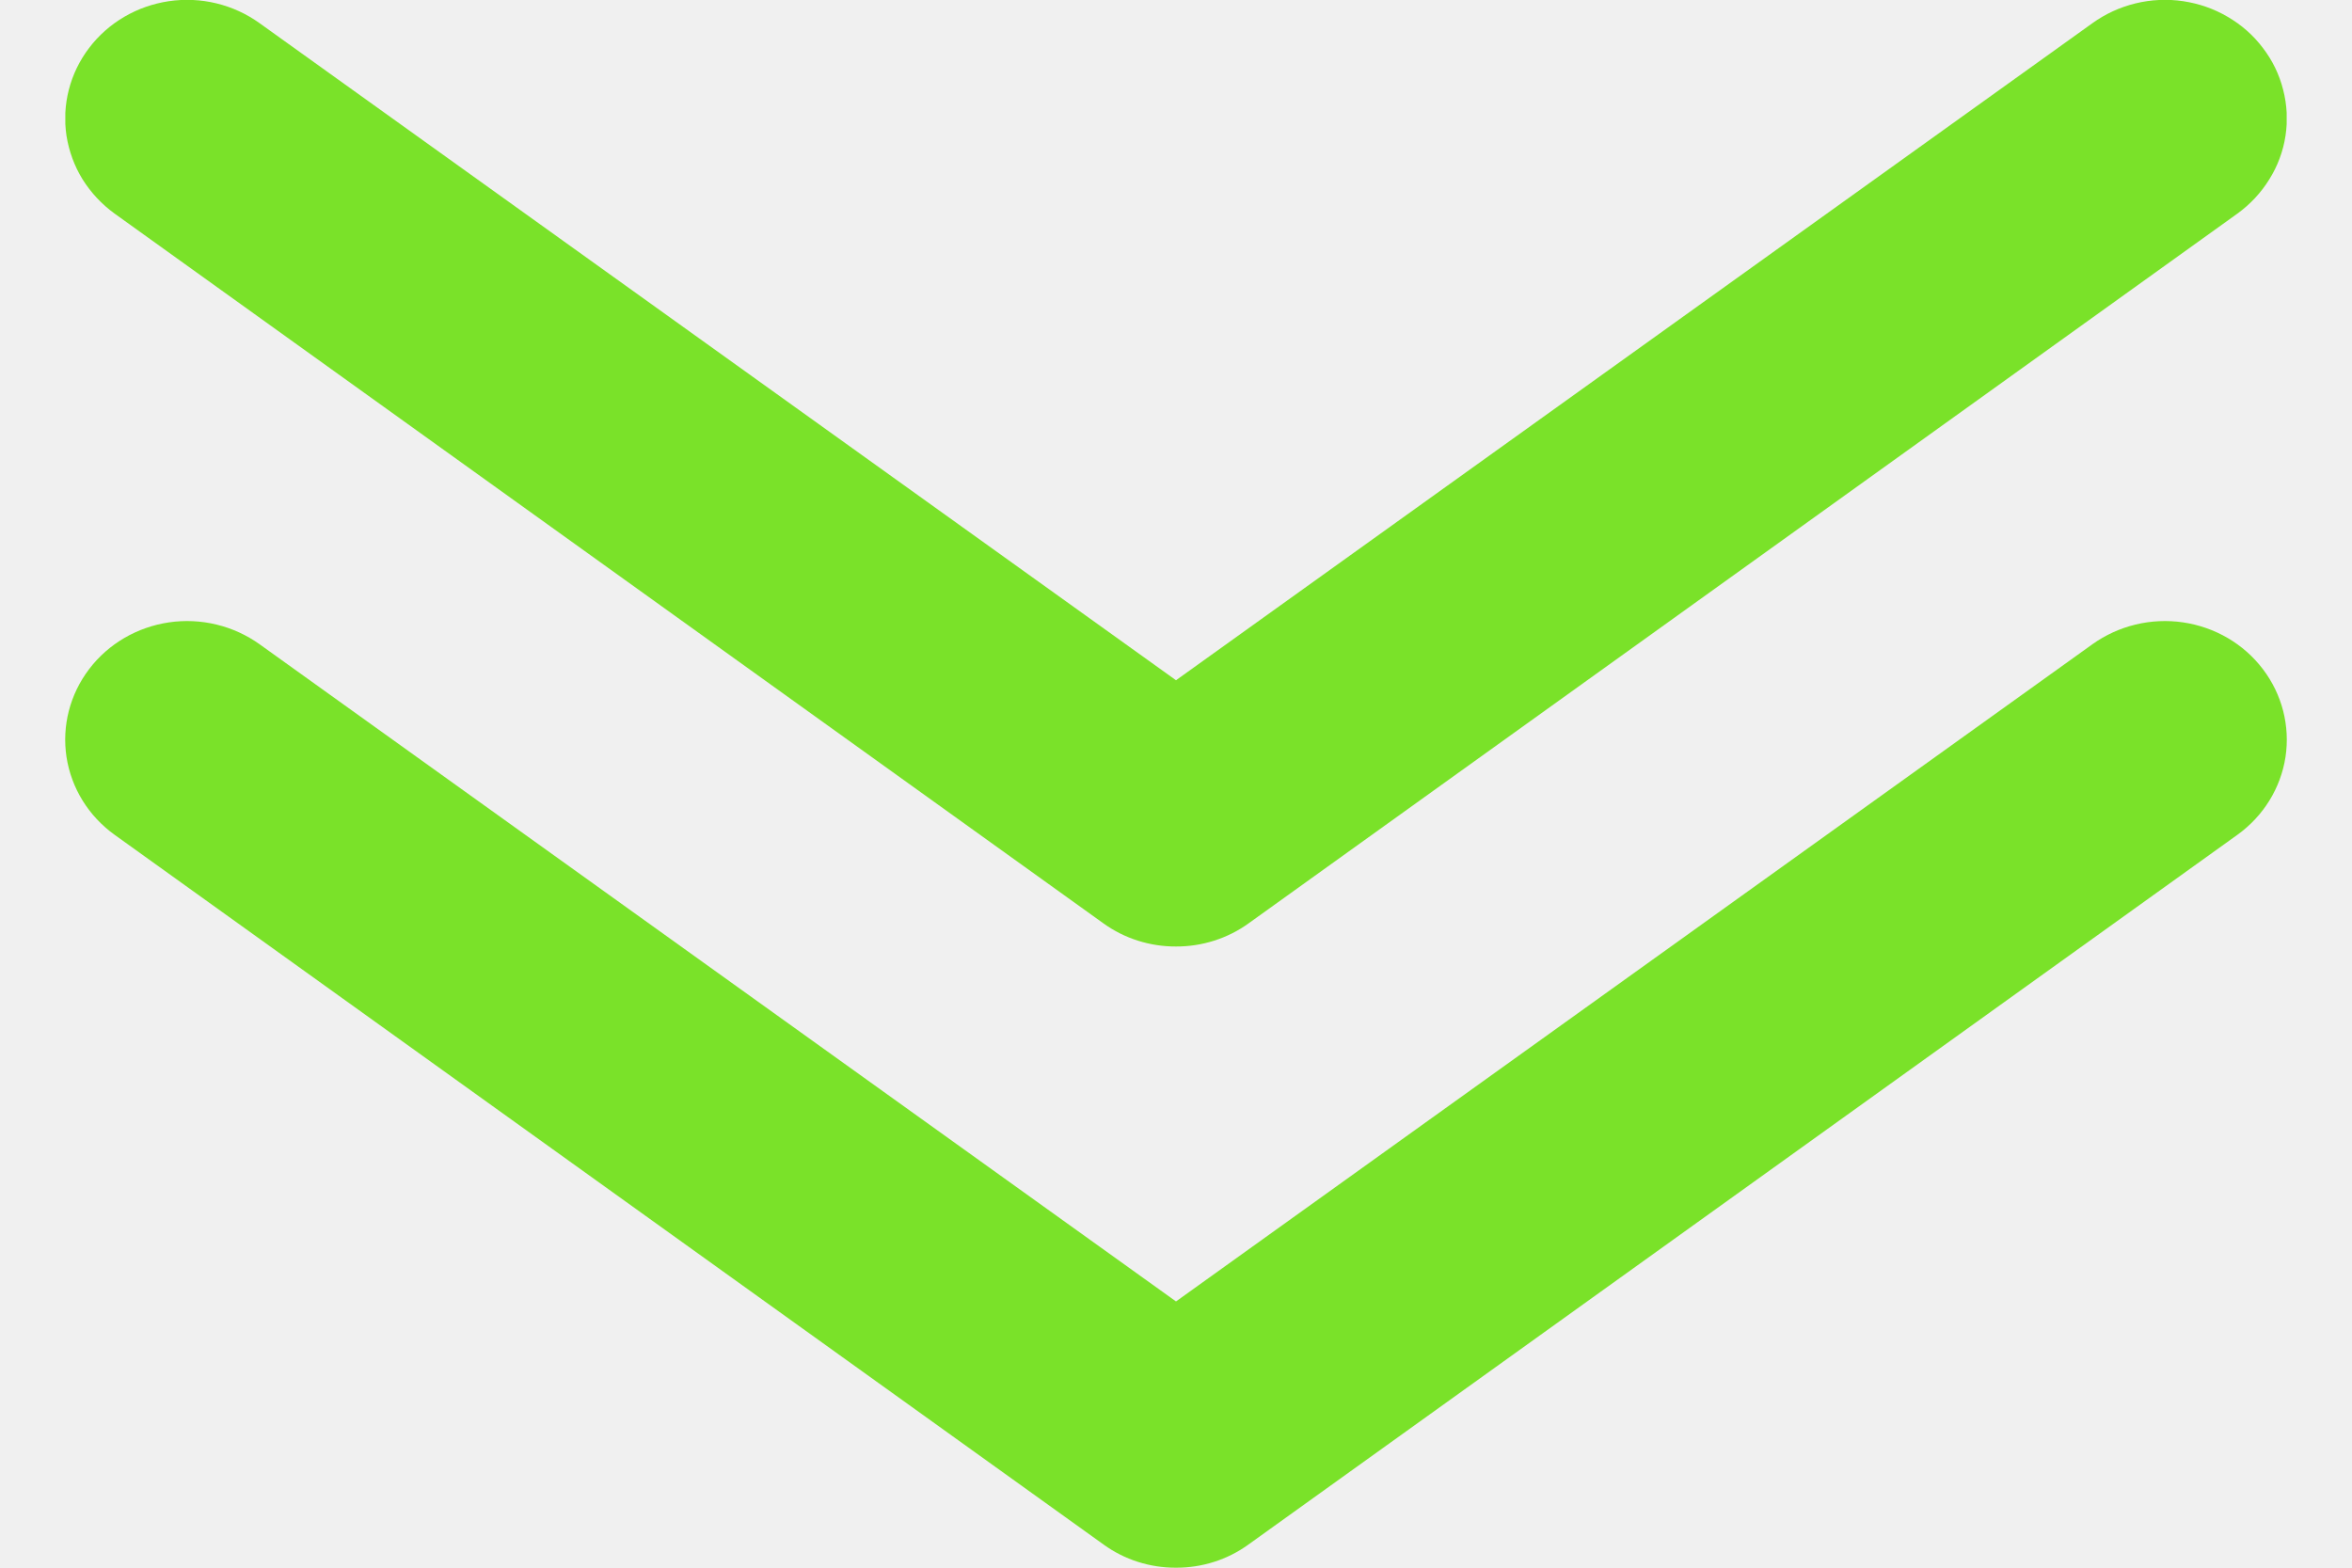
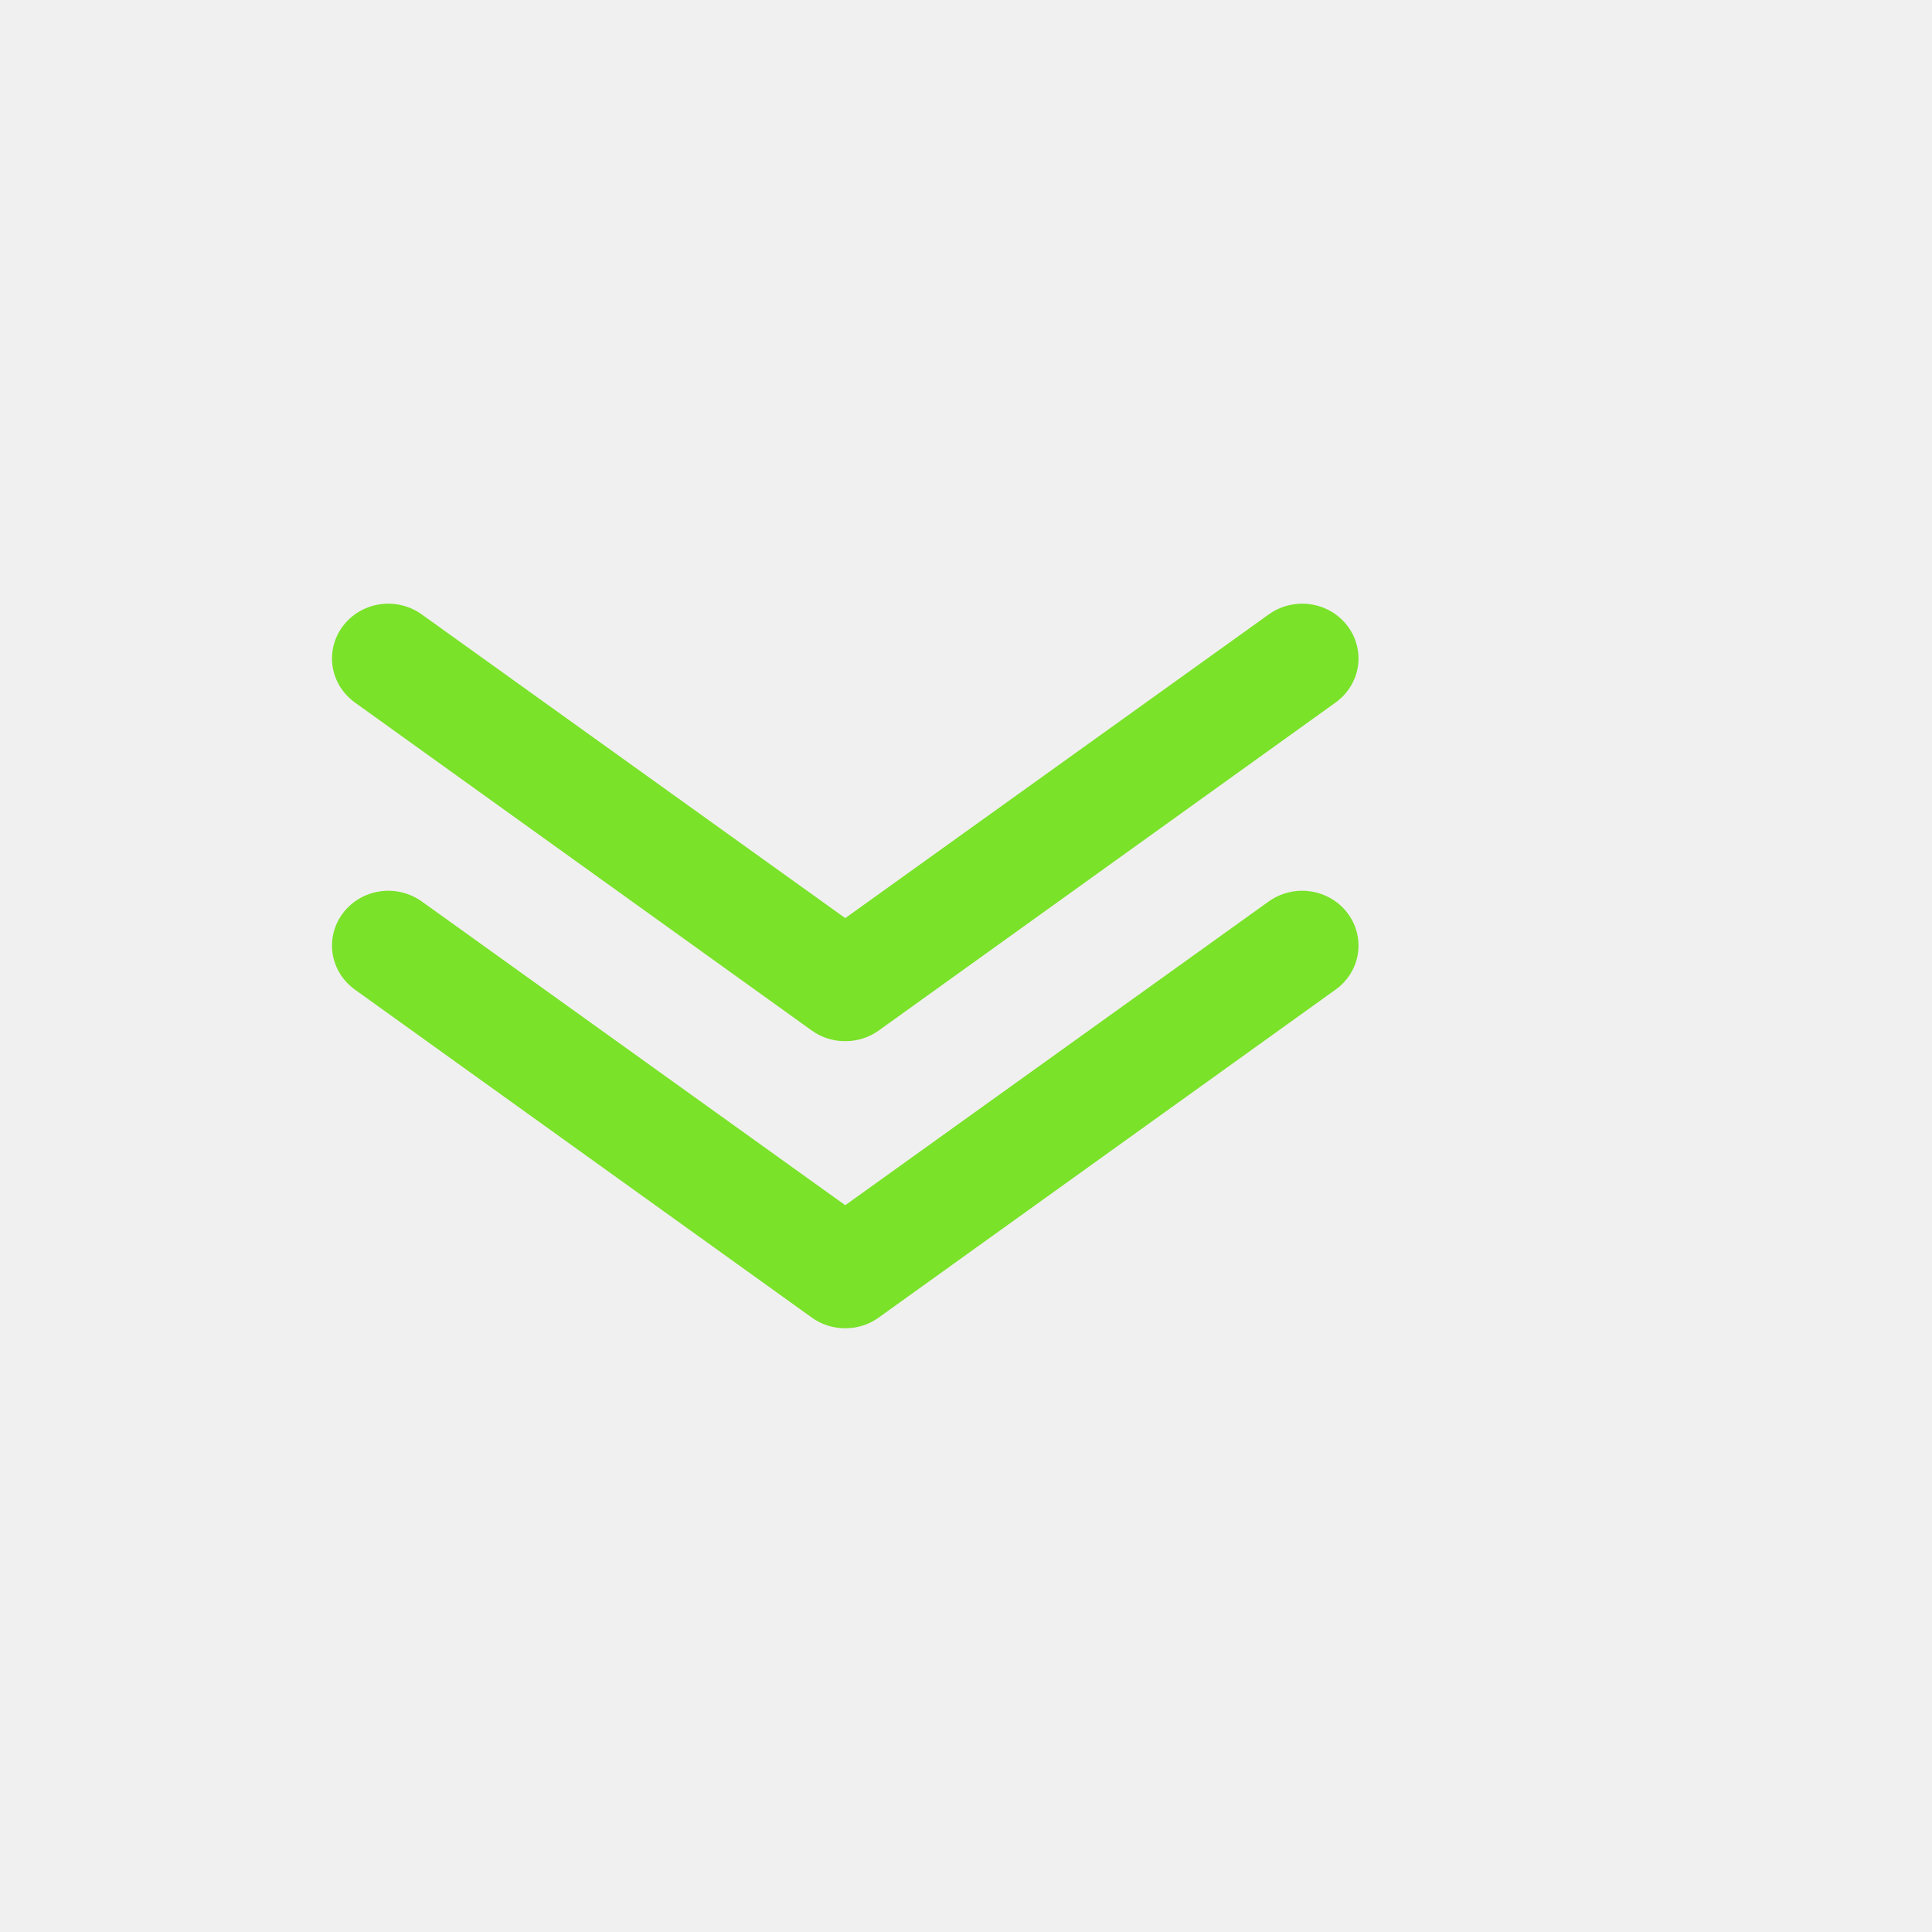
- <svg xmlns="http://www.w3.org/2000/svg" width="18" height="12" viewBox="0 0 18 12" fill="none">
+ <svg xmlns="http://www.w3.org/2000/svg" width="32" height="32" viewBox="-5 0 32 12" fill="none">
  <g clip-path="url(#clip0_75609_16171)">
    <path d="M9 7.245C8.801 7.246 8.606 7.184 8.446 7.069L0.877 1.635C0.779 1.564 0.696 1.475 0.632 1.373C0.569 1.271 0.528 1.158 0.509 1.04C0.473 0.802 0.535 0.56 0.682 0.367C0.829 0.173 1.049 0.045 1.293 0.009C1.538 -0.027 1.787 0.034 1.986 0.177L9 5.207L16.014 0.177C16.113 0.106 16.224 0.055 16.343 0.026C16.462 -0.003 16.586 -0.009 16.707 0.009C16.828 0.027 16.944 0.067 17.049 0.129C17.154 0.19 17.246 0.271 17.318 0.367C17.391 0.462 17.444 0.571 17.473 0.687C17.503 0.802 17.509 0.922 17.491 1.04C17.473 1.158 17.431 1.271 17.367 1.373C17.304 1.475 17.221 1.564 17.123 1.635L9.554 7.069C9.394 7.184 9.199 7.246 9 7.245Z" fill="#7AE229" />
    <path d="M9 12C8.801 12.001 8.606 11.939 8.446 11.823L0.877 6.39C0.678 6.247 0.546 6.033 0.509 5.795C0.473 5.557 0.535 5.315 0.682 5.122C0.829 4.928 1.049 4.8 1.293 4.764C1.538 4.728 1.787 4.789 1.986 4.931L9 9.962L16.014 4.931C16.213 4.789 16.462 4.728 16.707 4.764C16.951 4.8 17.171 4.928 17.318 5.122C17.465 5.315 17.527 5.557 17.491 5.795C17.454 6.033 17.322 6.247 17.123 6.39L9.554 11.823C9.394 11.939 9.199 12.001 9 12Z" fill="#7AE229" />
  </g>
  <defs>
    <clipPath id="clip0_75609_16171">
      <rect width="17" height="12" fill="white" transform="translate(0.5)" />
    </clipPath>
  </defs>
</svg>
